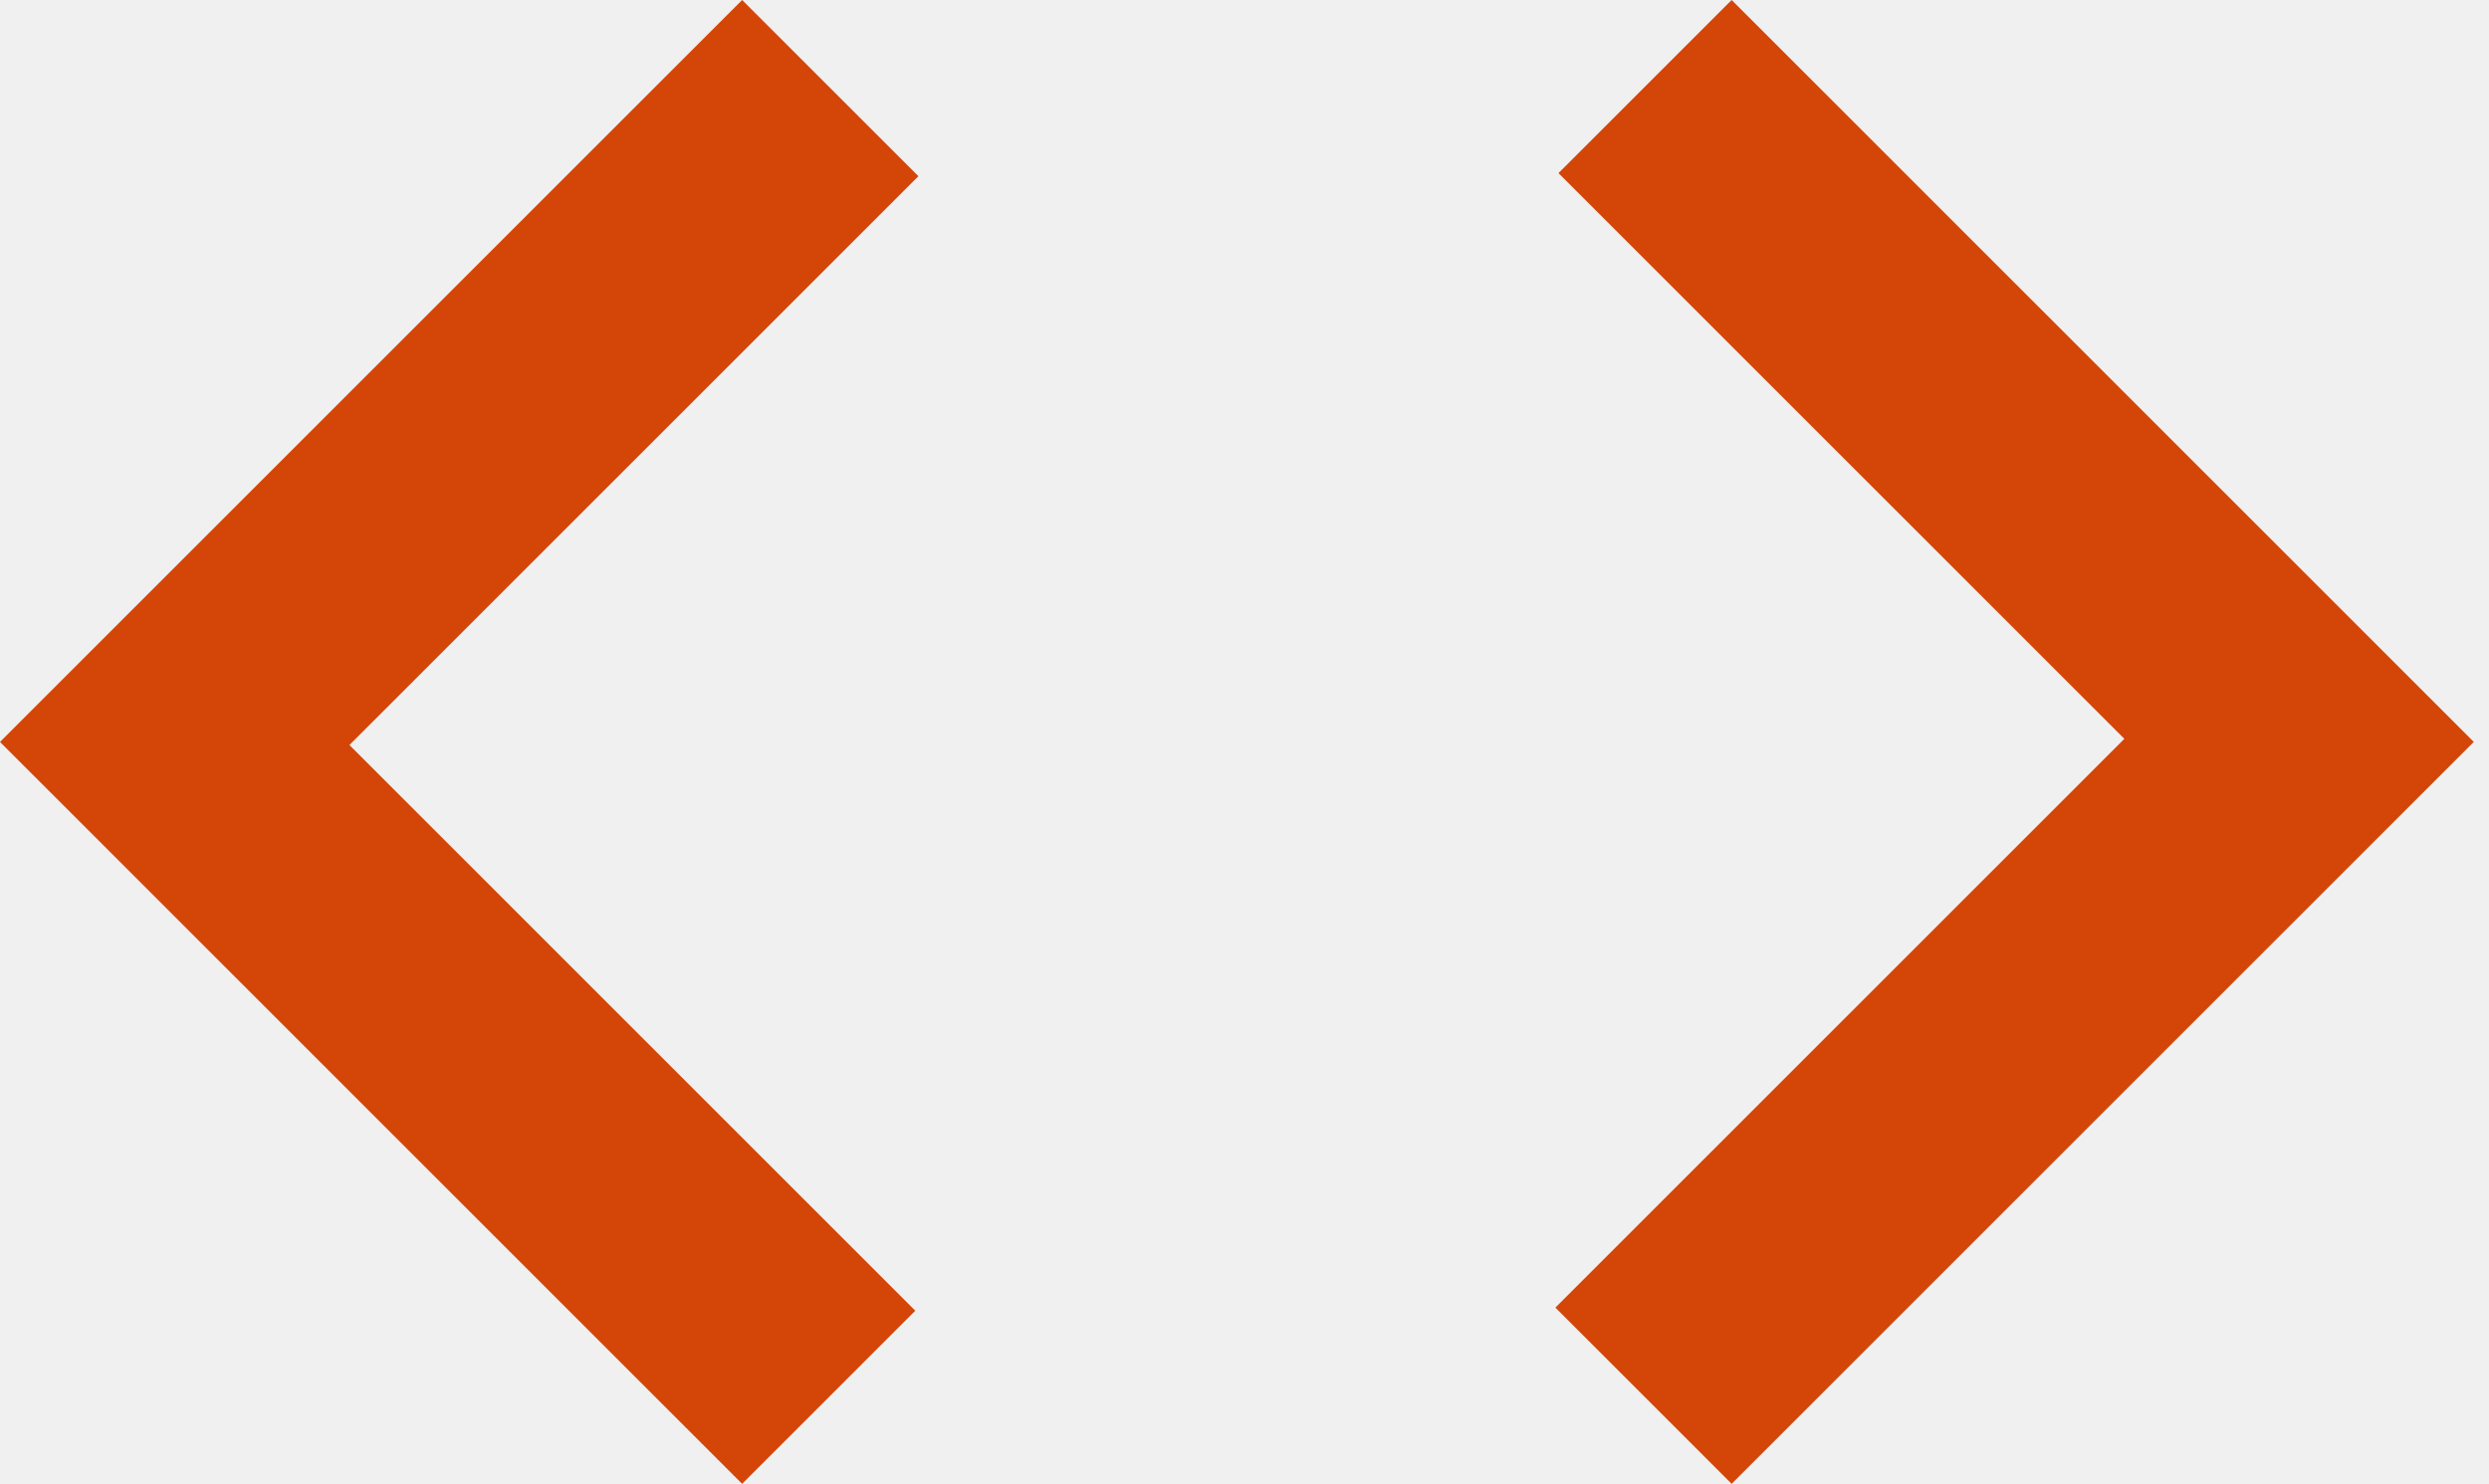
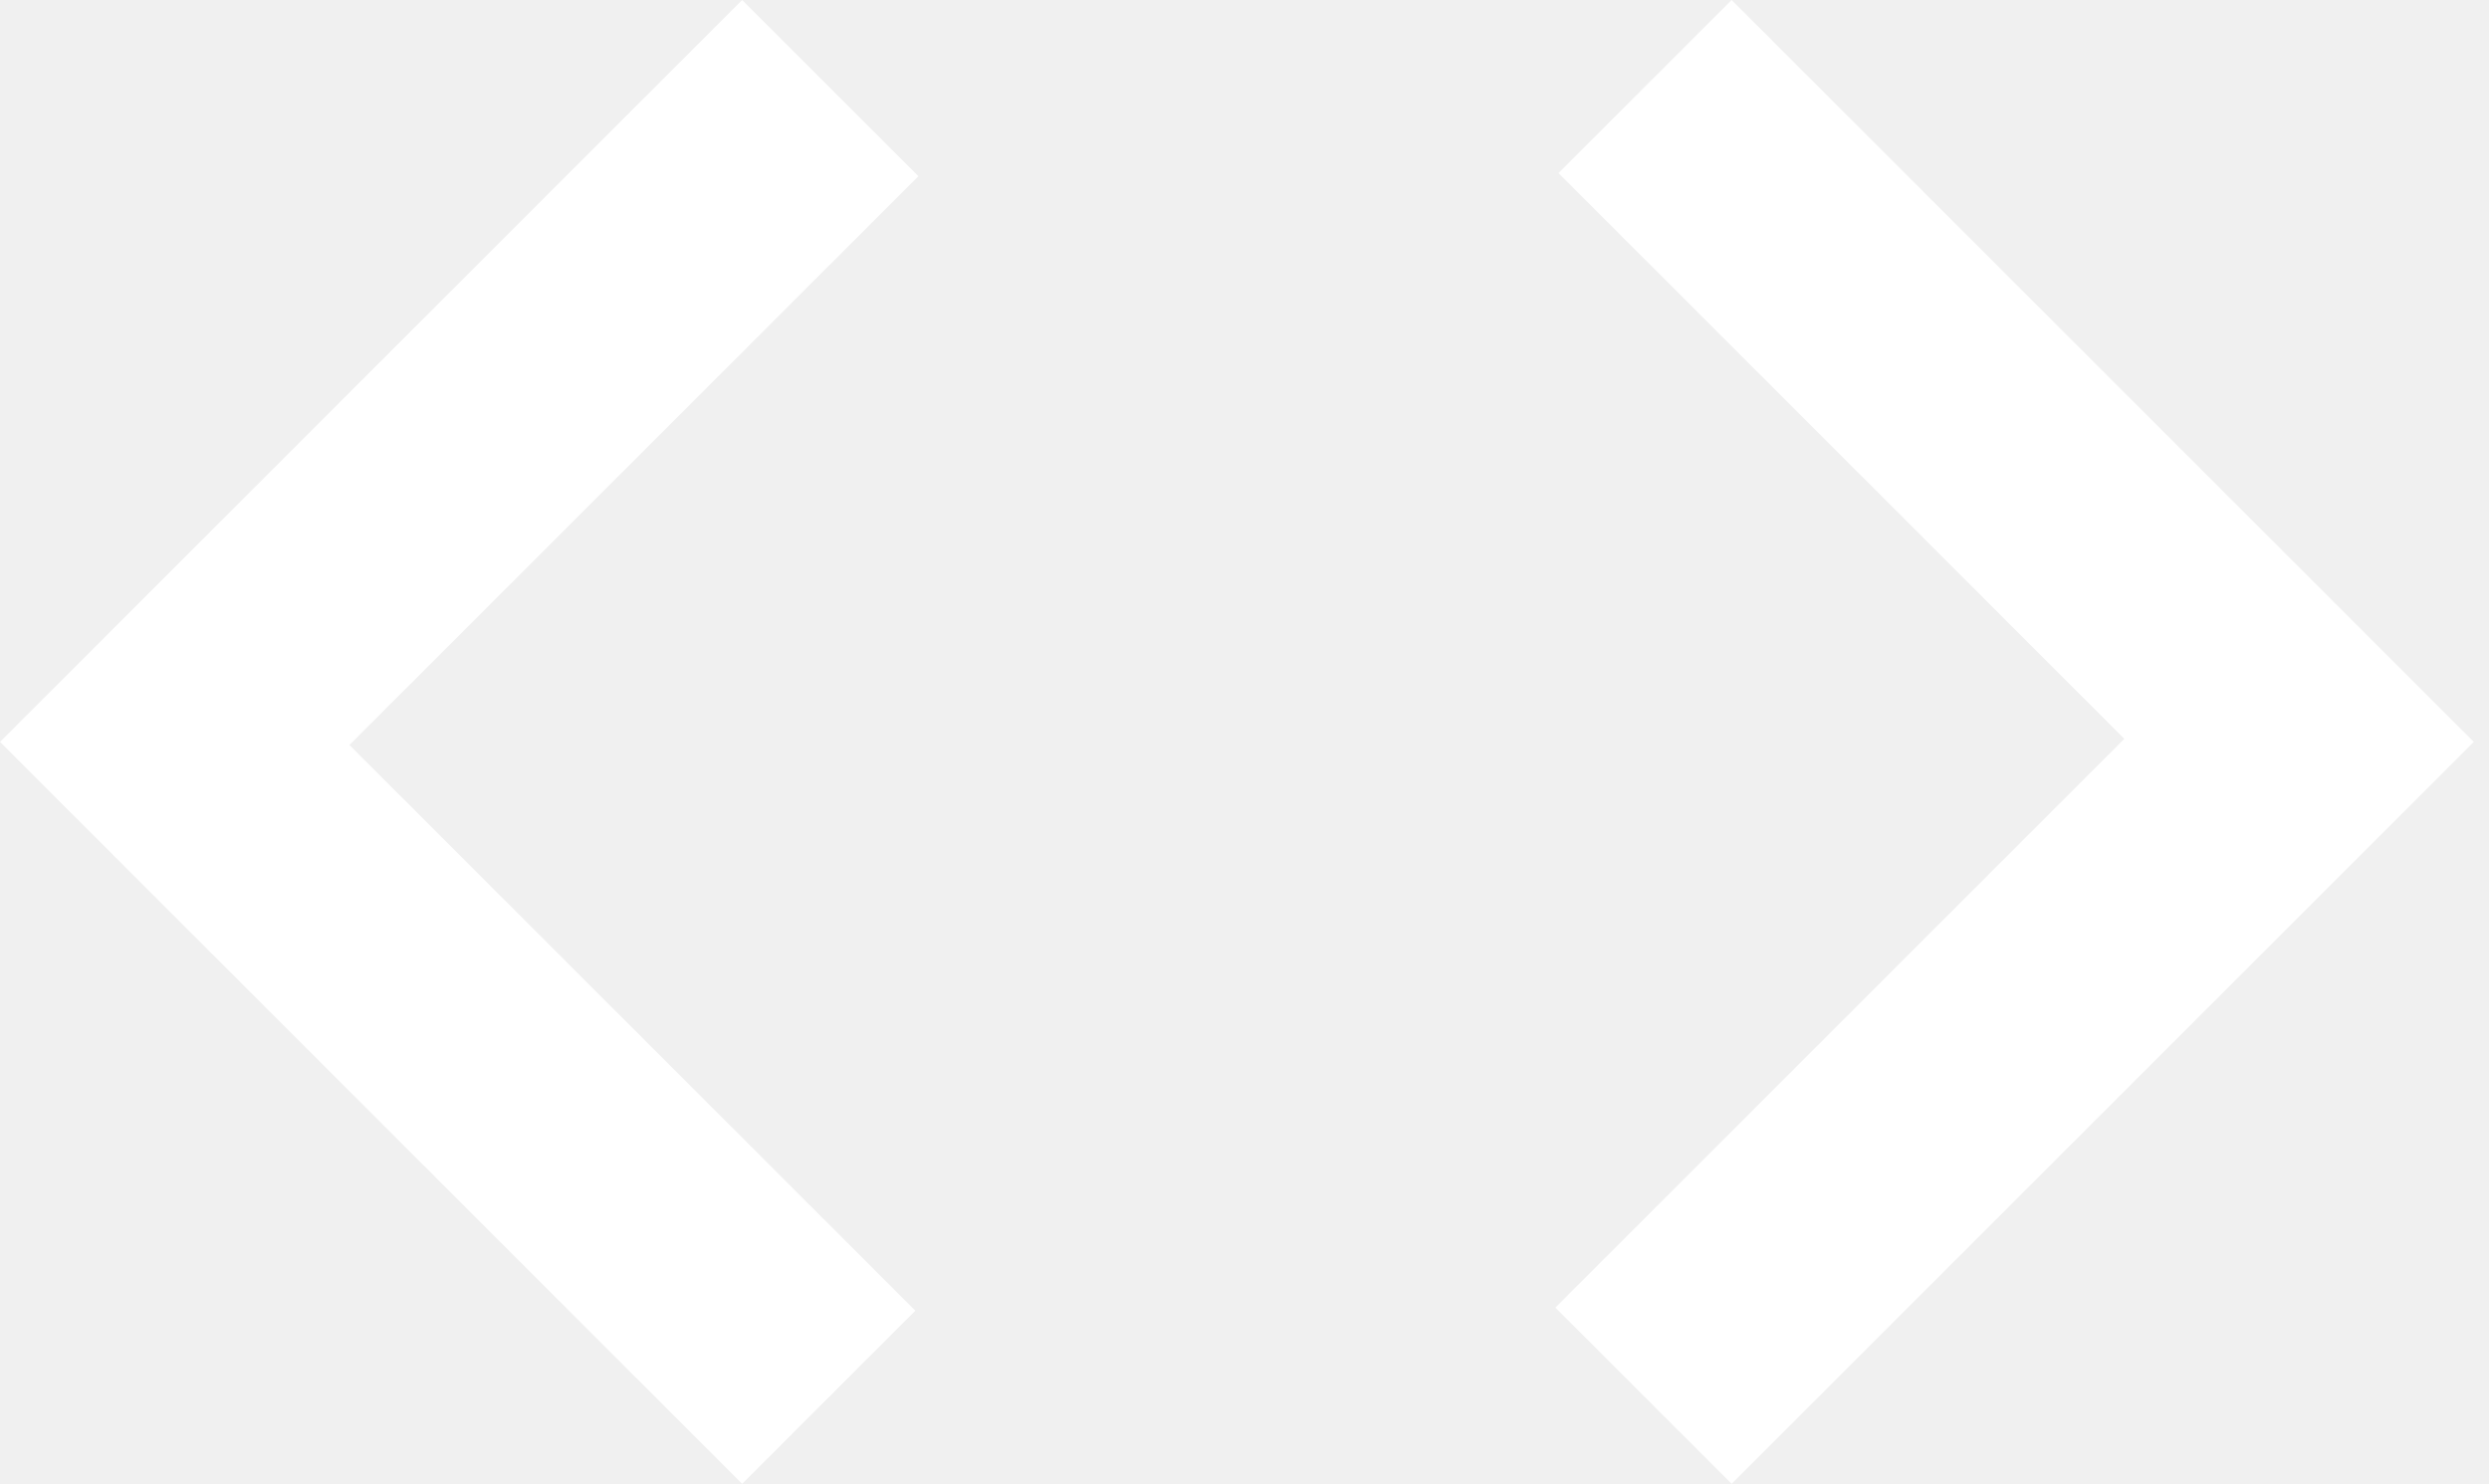
<svg xmlns="http://www.w3.org/2000/svg" width="109" height="65" viewBox="0 0 109 65" fill="none">
-   <path d="M32.5 65L0 32.5L32.5 0L40.219 7.719L15.302 32.635L40.083 57.417L32.5 65ZM75.833 65L68.115 57.281L93.031 32.365L68.25 7.583L75.833 0L108.333 32.5L75.833 65Z" fill="#D44508" class="code-icon" />
+   <path d="M32.5 65L0 32.5L32.5 0L40.219 7.719L15.302 32.635L40.083 57.417L32.5 65ZM75.833 65L68.115 57.281L93.031 32.365L68.25 7.583L75.833 0L108.333 32.5L75.833 65Z" fill="#fff" class="code-icon" />
</svg>
